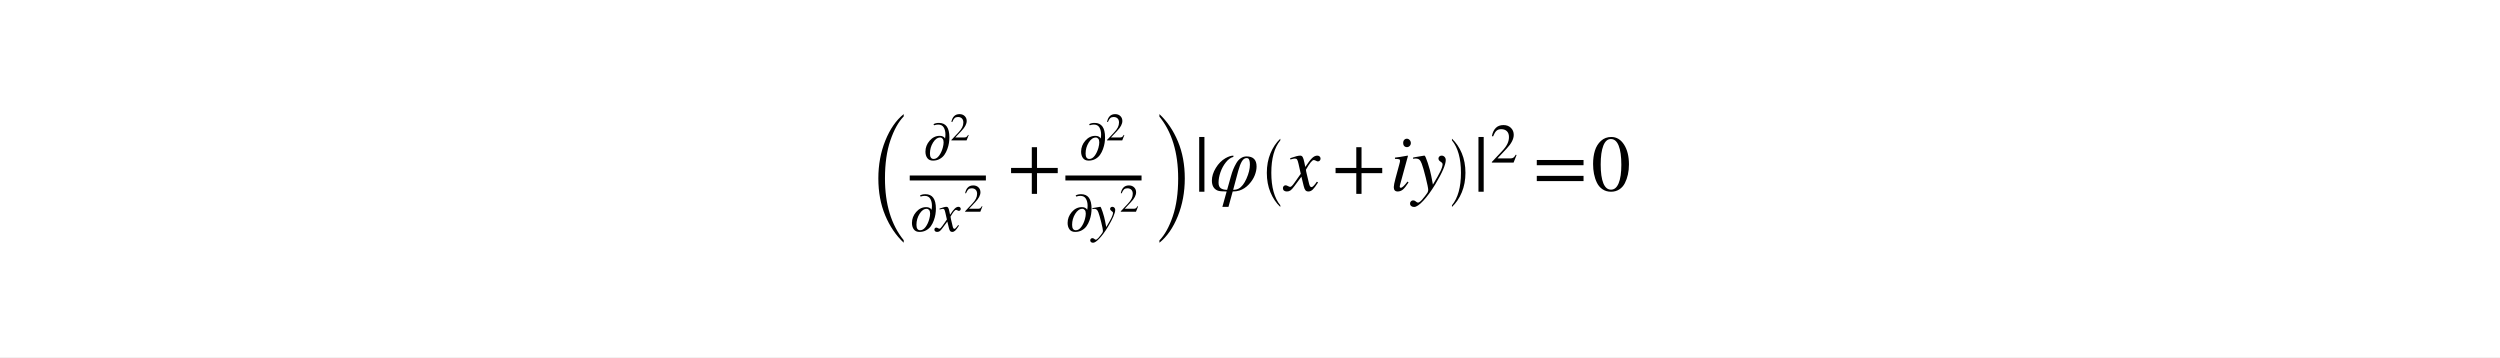
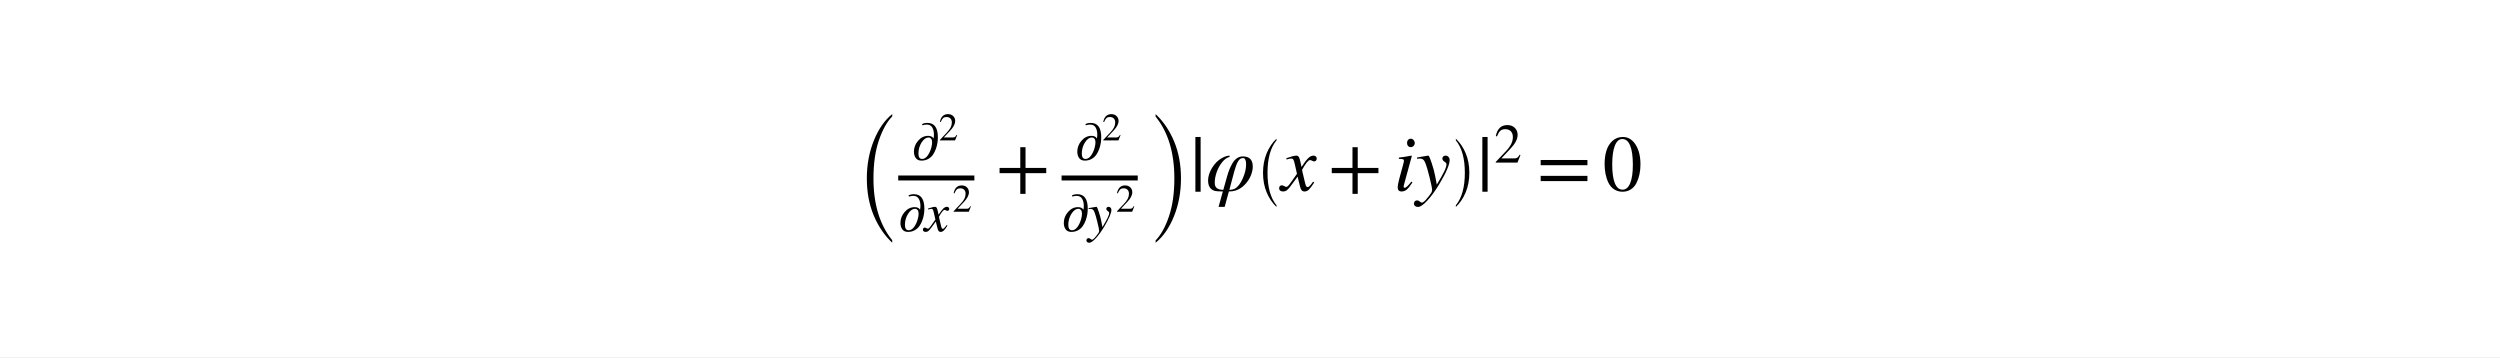
<svg xmlns="http://www.w3.org/2000/svg" xmlns:xlink="http://www.w3.org/1999/xlink" height="54pt" version="1.1" viewBox="0 0 378 54" width="378pt">
  <defs>
    <style type="text/css">
*{stroke-linecap:butt;stroke-linejoin:round;stroke-miterlimit:100000;}
  </style>
  </defs>
  <g id="figure_1">
    <g id="patch_1">
      <path d="M 0 54  L 378 54  L 378 0  L 0 0  z " style="fill:#ffffff;" />
    </g>
    <g id="text_1">
      <defs>
+         <path d="M 8.594 103.594  L 8.594 106.594  Q 19.797 96 26.344 80.344  Q 32.906 64.703 32.906 45.094  Q 32.906 25.797 26.344 9.938  Q 19.797 -5.906 8.594 -16.406  L 8.594 -13.406  Q 24.797 6.406 24.797 45.094  Q 24.797 83.797 8.594 103.594  " id="STIXSizeOneSym-Regular-29" />
+         <path d="M 63.594 22  L 37.5 22  L 37.5 -4.094  L 30.906 -4.094  L 30.906 22  L 4.797 22  L 4.797 28.594  L 30.906 28.594  L 30.906 54.703  L 37.5 54.703  L 37.5 28.594  L 63.594 28.594  z " id="STIXGeneral-Regular-2b" />
+         <path d="M 21.906 1  L 26.594 17.703  Q 28 22.797 29.594 26.75  Q 31.203 30.703 33.547 34.703  Q 35.906 38.703 39.203 40.891  Q 42.5 43.094 46.406 43.094  Q 59 43.094 59 30.406  Q 59 25.094 56.641 19.141  Q 54.297 13.203 49.188 7.75  Q 44.094 2.297 37.406 0.094  Q 33.5 -1.094 28.906 -1.094  L 23.594 -20.5  L 15.906 -20.5  L 21.297 -1.094  Q 13 -1.094 10.094 0  Q 2.703 2.906 2.703 12.703  Q 2.703 20.406 7.641 28.547  Q 12.594 36.703 19.906 40.906  Q 25.594 44.094 29.797 44.094  L 29.797 42.5  Q 24.703 41.203 20.297 35.641  Q 15.906 30.094 13.5 23.141  Q 11.094 16.203 11.094 10  Q 11.094 5 13.891 3  Q 16.703 1 21.906 1  M 35.906 24.906  L 29.5 1  Q 33.594 1 36.406 2.5  Q 42 5.5 46.297 15.141  Q 50.594 24.797 50.594 32.797  Q 50.594 36.406 49.891 38.297  Q 49.203 40.203 48.391 40.594  Q 47.594 41 46.297 41  Q 43 41 40.547 36.953  Q 38.094 32.906 35.906 24.906  " id="STIXGeneral-Italic-3c6" />
+         <path d="M 26.406 59.906  Q 26.406 57.797 24.953 56.297  Q 23.5 54.797 21.5 54.797  Q 19.297 54.797 18 56.25  Q 16.703 57.703 16.703 60.094  Q 16.703 62.406 18.047 63.906  Q 19.406 65.406 21.406 65.406  Q 23.406 65.406 24.906 63.75  Q 26.406 62.094 26.406 59.906  M 22.203 11.406  L 23.5 10.297  Q 19.297 3.797 16.391 1.344  Q 13.5 -1.094 9.797 -1.094  Q 4.906 -1.094 4.906 4.406  Q 4.906 7.297 7.094 15.5  L 11.906 33.203  Q 12.797 36.406 12.797 37.594  Q 12.797 39.094 11.641 39.5  Q 10.5 39.906 6.406 40  L 6.406 41.594  Q 11 42 22.406 44.094  L 22.797 43.797  L 13.406 9.5  Q 12.406 6.094 12.406 5.094  Q 12.406 3.594 13.797 3.594  Q 16.297 3.594 22.203 11.406  " id="STIXGeneral-Italic-69" />
        <path d="M 47.406 13.703  L 42 0  L 2.906 0  L 2.906 1.203  L 20.703 20.094  Q 27.703 27.406 30.703 33.5  Q 33.703 39.594 33.703 46.094  Q 33.703 52.797 30 56.5  Q 26.297 60.203 19.797 60.203  Q 14.406 60.203 11.25 57.391  Q 8.094 54.594 5.094 47.203  L 3 47.703  Q 4.703 57 9.844 62.297  Q 15 67.594 23.797 67.594  Q 32.094 67.594 37.188 62.594  Q 42.297 57.594 42.297 50  Q 42.297 38.703 29.5 25.203  L 13 7.594  L 36.406 7.594  Q 39.703 7.594 41.641 8.891  Q 43.594 10.203 46 14.297  z " id="STIXGeneral-Regular-32" />
-         <path d="M 8.594 103.594  L 8.594 106.594  Q 19.797 96 26.344 80.344  Q 32.906 64.703 32.906 45.094  Q 32.906 25.797 26.344 9.938  Q 19.797 -5.906 8.594 -16.406  L 8.594 -13.406  Q 24.797 6.406 24.797 45.094  Q 24.797 83.797 8.594 103.594  " id="STIXSizeOneSym-Regular-29" />
+         <path d="M 11.406 153  L 11.406 156.594  Q 28.203 140.797 38 117.297  Q 47.797 93.797 47.797 64.297  Q 47.797 34.906 37.75 10.047  Q 27.703 -14.797 11.406 -27.906  L 11.406 -24.594  Q 22.797 -12.906 30.547 9.891  Q 38.297 32.703 38.297 64.297  Q 38.297 119.906 11.406 153  " id="STIXSizeTwoSym-Regular-29" />
+         <path d="M 63.703 32  L 4.797 32  L 4.797 38.594  L 63.703 38.594  z M 63.703 12  L 4.797 12  L 4.797 18.594  L 63.703 18.594  z " id="STIXGeneral-Regular-3d" />
        <path d="M 24.297 18.594  L 26.406 7.594  Q 33.094 18.594 35.844 24.344  Q 38.594 30.094 38.594 33.297  Q 38.594 34.906 36 36.5  Q 33.406 38.203 33.406 40.406  Q 33.406 42 34.547 43.047  Q 35.703 44.094 37.406 44.094  Q 39.594 44.094 41.094 42.5  Q 42.594 40.906 42.594 38.594  Q 42.594 29.906 29.5 8.094  Q 21.703 -4.797 14.344 -12.688  Q 7 -20.594 2.703 -20.594  Q 0.406 -20.594 -1 -19.391  Q -2.406 -18.203 -2.406 -16.297  Q -2.406 -14.594 -1.25 -13.438  Q -0.094 -12.297 1.5 -12.297  Q 3.406 -12.297 4.906 -13.688  Q 6.406 -15.094 7.594 -15.094  Q 9.406 -15.094 12.406 -11.797  Q 13.703 -10.5 16.25 -7.141  Q 18.797 -3.797 19.5 -2.703  Q 20.5 -0.703 20.5 0.797  Q 20.5 3.797 17.391 16.344  Q 14.297 28.906 12.297 34  Q 10.906 37.703 9.25 39.047  Q 7.594 40.406 4.594 40.406  Q 3 40.406 1.5 40  L 1.5 41.703  Q 3.703 42.094 4.703 42.297  Q 8.797 43.094 15.406 44.094  L 15.797 44.094  Q 16.906 44.094 19.953 34.797  Q 23 25.5 24.297 18.594  " id="STIXGeneral-Italic-79" />
-         <path d="M 21.906 1  L 26.594 17.703  Q 28 22.797 29.594 26.75  Q 31.203 30.703 33.547 34.703  Q 35.906 38.703 39.203 40.891  Q 42.5 43.094 46.406 43.094  Q 59 43.094 59 30.406  Q 59 25.094 56.641 19.141  Q 54.297 13.203 49.188 7.75  Q 44.094 2.297 37.406 0.094  Q 33.5 -1.094 28.906 -1.094  L 23.594 -20.5  L 15.906 -20.5  L 21.297 -1.094  Q 13 -1.094 10.094 0  Q 2.703 2.906 2.703 12.703  Q 2.703 20.406 7.641 28.547  Q 12.594 36.703 19.906 40.906  Q 25.594 44.094 29.797 44.094  L 29.797 42.5  Q 24.703 41.203 20.297 35.641  Q 15.906 30.094 13.5 23.141  Q 11.094 16.203 11.094 10  Q 11.094 5 13.891 3  Q 16.703 1 21.906 1  M 35.906 24.906  L 29.5 1  Q 33.594 1 36.406 2.5  Q 42 5.5 46.297 15.141  Q 50.594 24.797 50.594 32.797  Q 50.594 36.406 49.891 38.297  Q 49.203 40.203 48.391 40.594  Q 47.594 41 46.297 41  Q 43 41 40.547 36.953  Q 38.094 32.906 35.906 24.906  " id="STIXGeneral-Italic-3c6" />
-         <path d="M 63.703 32  L 4.797 32  L 4.797 38.594  L 63.703 38.594  z M 63.703 12  L 4.797 12  L 4.797 18.594  L 63.703 18.594  z " id="STIXGeneral-Regular-3d" />
+         <path d="M 13.297 -1.406  L 6.703 -1.406  L 6.703 67.594  L 13.297 67.594  z " id="STIXGeneral-Regular-7c" />
+         <path d="M 38.203 -13.406  L 38.203 -16.406  Q 27 -5.797 20.453 9.844  Q 13.906 25.5 13.906 45.094  Q 13.906 64.406 20.453 80.25  Q 27 96.094 38.203 106.594  L 38.203 103.594  Q 22 83.797 22 45.094  Q 22 6.406 38.203 -13.406  " id="STIXSizeOneSym-Regular-28" />
        <path d="M 24.297 35.5  L 25.5 29.797  Q 30.797 37.906 34.047 41  Q 37.297 44.094 40.594 44.094  Q 42.406 44.094 43.547 43.047  Q 44.703 42 44.703 40.391  Q 44.703 38.797 43.75 37.797  Q 42.797 36.797 41.297 36.797  Q 40.406 36.797 38.906 37.641  Q 37.406 38.5 36.094 38.5  Q 33.203 38.5 26.297 26.406  Q 26.297 25.094 27.094 21.906  L 30.297 8.5  Q 31.297 4.406 33.297 4.406  Q 34.906 4.406 38 8.406  Q 38.297 8.797 38.688 9.344  Q 39.094 9.906 39.391 10.344  Q 39.703 10.797 40.094 11.203  L 41.594 10.297  Q 37.297 3.594 34.797 1.25  Q 32.297 -1.094 29.406 -1.094  Q 27 -1.094 25.703 0.406  Q 24.406 1.906 23.5 5.703  L 20.594 17.594  L 11.797 5.703  Q 8.703 1.5 6.75 0.203  Q 4.797 -1.094 2.297 -1.094  Q 0 -1.094 -1.344 0  Q -2.703 1.094 -2.703 3.094  Q -2.703 4.594 -1.75 5.641  Q -0.797 6.703 0.703 6.703  Q 1.906 6.703 3.906 5.594  Q 5.406 4.703 6.5 4.703  Q 8.203 4.703 11.594 9.594  L 19.797 21.203  L 17 33.594  Q 16 38 15.141 39.203  Q 14.297 40.406 12.406 40.406  Q 11.203 40.406 8.5 39.703  L 6.703 39.203  L 6.406 40.797  L 7.5 41.203  Q 15.5 44.094 19.203 44.094  Q 21.094 44.094 22.188 42.297  Q 23.297 40.5 24.297 35.5  " id="STIXGeneral-Italic-78" />
        <path d="M 47.594 33  Q 47.594 26.297 46.297 20.344  Q 45 14.406 42.453 9.406  Q 39.906 4.406 35.406 1.5  Q 30.906 -1.406 25 -1.406  Q 18.906 -1.406 14.297 1.688  Q 9.703 4.797 7.203 10  Q 4.703 15.203 3.547 21.094  Q 2.406 27 2.406 33.594  Q 2.406 42.906 4.703 50.344  Q 7 57.797 12.344 62.688  Q 17.703 67.594 25.406 67.594  Q 35.203 67.594 41.391 58  Q 47.594 48.406 47.594 33  M 38 32.5  Q 38 48.297 34.641 56.641  Q 31.297 65 24.797 65  Q 18.594 65 15.297 56.594  Q 12 48.203 12 32.906  Q 12 17.5 15.297 9.344  Q 18.594 1.203 25 1.203  Q 31.297 1.203 34.641 9.344  Q 38 17.5 38 32.5  " id="STIXGeneral-Regular-30" />
-         <path d="M 38.203 -13.406  L 38.203 -16.406  Q 27 -5.797 20.453 9.844  Q 13.906 25.5 13.906 45.094  Q 13.906 64.406 20.453 80.25  Q 27 96.094 38.203 106.594  L 38.203 103.594  Q 22 83.797 22 45.094  Q 22 6.406 38.203 -13.406  " id="STIXSizeOneSym-Regular-28" />
-         <path d="M 11.406 153  L 11.406 156.594  Q 28.203 140.797 38 117.297  Q 47.797 93.797 47.797 64.297  Q 47.797 34.906 37.75 10.047  Q 27.703 -14.797 11.406 -27.906  L 11.406 -24.594  Q 22.797 -12.906 30.547 9.891  Q 38.297 32.703 38.297 64.297  Q 38.297 119.906 11.406 153  " id="STIXSizeTwoSym-Regular-29" />
-         <path d="M 26.406 59.906  Q 26.406 57.797 24.953 56.297  Q 23.5 54.797 21.5 54.797  Q 19.297 54.797 18 56.25  Q 16.703 57.703 16.703 60.094  Q 16.703 62.406 18.047 63.906  Q 19.406 65.406 21.406 65.406  Q 23.406 65.406 24.906 63.75  Q 26.406 62.094 26.406 59.906  M 22.203 11.406  L 23.5 10.297  Q 19.297 3.797 16.391 1.344  Q 13.5 -1.094 9.797 -1.094  Q 4.906 -1.094 4.906 4.406  Q 4.906 7.297 7.094 15.5  L 11.906 33.203  Q 12.797 36.406 12.797 37.594  Q 12.797 39.094 11.641 39.5  Q 10.5 39.906 6.406 40  L 6.406 41.594  Q 11 42 22.406 44.094  L 22.797 43.797  L 13.406 9.5  Q 12.406 6.094 12.406 5.094  Q 12.406 3.594 13.797 3.594  Q 16.297 3.594 22.203 11.406  " id="STIXGeneral-Italic-69" />
+         <path d="M 19.5 62.5  L 18.5 64.5  Q 22.297 66.797 28.297 66.797  Q 47.094 66.797 47.094 40.797  Q 47.094 35.906 46.297 30.703  Q 45.5 25.5 43.391 19.703  Q 41.297 13.906 38.094 9.344  Q 34.906 4.797 29.594 1.844  Q 24.297 -1.094 17.594 -1.094  Q 10.703 -1.094 7.344 3.5  Q 4 8.094 4 15.094  Q 4 26 11.547 34.75  Q 19.094 43.5 29.703 43.5  Q 36.594 43.5 39.297 38.703  Q 40 42.594 40 45.703  Q 40 53.406 36.953 58.594  Q 33.906 63.797 26.906 63.797  Q 23.594 63.797 19.5 62.5  M 36.703 31.906  Q 36.703 36.297 34.844 38.391  Q 33 40.5 30.594 40.5  Q 23.297 40.5 17.688 31.453  Q 12.094 22.406 12.094 11.703  Q 12.094 1.906 18.797 1.906  Q 24.203 1.906 28.547 7.797  Q 32.906 13.703 35.203 22.094  Q 36.703 27.594 36.703 31.906  " id="STIXGeneral-Regular-2202" />
        <path d="M 50.297 -24.297  L 50.297 -27.906  Q 33.5 -12.094 23.703 11.406  Q 13.906 34.906 13.906 64.297  Q 13.906 93.797 23.953 118.641  Q 34 143.5 50.297 156.594  L 50.297 153.297  Q 38.906 141.594 31.156 118.844  Q 23.406 96.094 23.406 64.297  Q 23.406 8.797 50.297 -24.297  " id="STIXSizeTwoSym-Regular-28" />
-         <path d="M 19.5 62.5  L 18.5 64.5  Q 22.297 66.797 28.297 66.797  Q 47.094 66.797 47.094 40.797  Q 47.094 35.906 46.297 30.703  Q 45.5 25.5 43.391 19.703  Q 41.297 13.906 38.094 9.344  Q 34.906 4.797 29.594 1.844  Q 24.297 -1.094 17.594 -1.094  Q 10.703 -1.094 7.344 3.5  Q 4 8.094 4 15.094  Q 4 26 11.547 34.75  Q 19.094 43.5 29.703 43.5  Q 36.594 43.5 39.297 38.703  Q 40 42.594 40 45.703  Q 40 53.406 36.953 58.594  Q 33.906 63.797 26.906 63.797  Q 23.594 63.797 19.5 62.5  M 36.703 31.906  Q 36.703 36.297 34.844 38.391  Q 33 40.5 30.594 40.5  Q 23.297 40.5 17.688 31.453  Q 12.094 22.406 12.094 11.703  Q 12.094 1.906 18.797 1.906  Q 24.203 1.906 28.547 7.797  Q 32.906 13.703 35.203 22.094  Q 36.703 27.594 36.703 31.906  " id="STIXGeneral-Regular-2202" />
-         <path d="M 63.594 22  L 37.5 22  L 37.5 -4.094  L 30.906 -4.094  L 30.906 22  L 4.797 22  L 4.797 28.594  L 30.906 28.594  L 30.906 54.703  L 37.5 54.703  L 37.5 28.594  L 63.594 28.594  z " id="STIXGeneral-Regular-2b" />
-         <path d="M 13.297 -1.406  L 6.703 -1.406  L 6.703 67.594  L 13.297 67.594  z " id="STIXGeneral-Regular-7c" />
      </defs>
-       <g transform="translate(131.34 28.86)scale(0.12 -0.12)">
+       <g transform="translate(129.6 28.86)scale(0.12 -0.12)">
        <use transform="translate(0.0 -40.8125)scale(0.8783638)" xlink:href="#STIXSizeTwoSym-Regular-28" />
        <use transform="translate(68.75838 38.88531)scale(0.7)" xlink:href="#STIXGeneral-Regular-2202" />
        <use transform="translate(102.8087 63.57781)scale(0.49)" xlink:href="#STIXGeneral-Regular-32" />
        <use transform="translate(51.75838 -50.94375)scale(0.7)" xlink:href="#STIXGeneral-Regular-2202" />
        <use transform="translate(84.72837 -50.94375)scale(0.7)" xlink:href="#STIXGeneral-Italic-78" />
        <use transform="translate(120.1296 -26.25125)scale(0.49)" xlink:href="#STIXGeneral-Regular-32" />
        <use transform="translate(174.6561 0.3228125)" xlink:href="#STIXGeneral-Regular-2b" />
-         <use transform="translate(264.893 38.88531)scale(0.7)" xlink:href="#STIXGeneral-Regular-2202" />
-         <use transform="translate(298.9433 63.57781)scale(0.49)" xlink:href="#STIXGeneral-Regular-32" />
-         <use transform="translate(247.893 -50.94375)scale(0.7)" xlink:href="#STIXGeneral-Regular-2202" />
-         <use transform="translate(280.863 -50.94375)scale(0.7)" xlink:href="#STIXGeneral-Italic-79" />
-         <use transform="translate(316.2642 -26.25125)scale(0.49)" xlink:href="#STIXGeneral-Regular-32" />
-         <use transform="translate(356.3507 -40.8125)scale(0.8783638)" xlink:href="#STIXSizeTwoSym-Regular-29" />
-         <use transform="translate(409.7787 0.3228125)" xlink:href="#STIXGeneral-Regular-7c" />
-         <use transform="translate(429.7787 0.3228125)" xlink:href="#STIXGeneral-Italic-3c6" />
-         <use transform="translate(491.9787 -8.786563)scale(0.699187)" xlink:href="#STIXSizeOneSym-Regular-28" />
-         <use transform="translate(524.6802 0.3228125)" xlink:href="#STIXGeneral-Italic-78" />
-         <use transform="translate(583.5202 0.3228125)" xlink:href="#STIXGeneral-Regular-2b" />
-         <use transform="translate(656.757 0.3228125)" xlink:href="#STIXGeneral-Italic-69" />
-         <use transform="translate(684.557 0.3228125)" xlink:href="#STIXGeneral-Italic-79" />
-         <use transform="translate(728.957 -8.786563)scale(0.699187)" xlink:href="#STIXSizeOneSym-Regular-29" />
-         <use transform="translate(761.6585 0.3228125)" xlink:href="#STIXGeneral-Regular-7c" />
-         <use transform="translate(783.2018 35.59781)scale(0.7)" xlink:href="#STIXGeneral-Regular-32" />
-         <use transform="translate(837.0511 0.3228125)" xlink:href="#STIXGeneral-Regular-3d" />
-         <use transform="translate(910.3818 0.3228125)" xlink:href="#STIXGeneral-Regular-30" />
+         <use transform="translate(274.5961 38.88531)scale(0.7)" xlink:href="#STIXGeneral-Regular-2202" />
+         <use transform="translate(308.6464 63.57781)scale(0.49)" xlink:href="#STIXGeneral-Regular-32" />
+         <use transform="translate(257.5961 -50.94375)scale(0.7)" xlink:href="#STIXGeneral-Regular-2202" />
+         <use transform="translate(290.5661 -50.94375)scale(0.7)" xlink:href="#STIXGeneral-Italic-79" />
+         <use transform="translate(325.9673 -26.25125)scale(0.49)" xlink:href="#STIXGeneral-Regular-32" />
+         <use transform="translate(366.0538 -40.8125)scale(0.8783638)" xlink:href="#STIXSizeTwoSym-Regular-29" />
+         <use transform="translate(419.4818 0.3228125)" xlink:href="#STIXGeneral-Regular-7c" />
+         <use transform="translate(439.4818 0.3228125)" xlink:href="#STIXGeneral-Italic-3c6" />
+         <use transform="translate(501.6818 -8.786563)scale(0.699187)" xlink:href="#STIXSizeOneSym-Regular-28" />
+         <use transform="translate(534.3833 0.3228125)" xlink:href="#STIXGeneral-Italic-78" />
+         <use transform="translate(593.2233 0.3228125)" xlink:href="#STIXGeneral-Regular-2b" />
+         <use transform="translate(676.1633 0.3228125)" xlink:href="#STIXGeneral-Italic-69" />
+         <use transform="translate(703.9632 0.3228125)" xlink:href="#STIXGeneral-Italic-79" />
+         <use transform="translate(748.3632 -8.786563)scale(0.699187)" xlink:href="#STIXSizeOneSym-Regular-29" />
+         <use transform="translate(781.0647 0.3228125)" xlink:href="#STIXGeneral-Regular-7c" />
+         <use transform="translate(802.608 35.59781)scale(0.7)" xlink:href="#STIXGeneral-Regular-32" />
+         <use transform="translate(856.4574 0.3228125)" xlink:href="#STIXGeneral-Regular-3d" />
+         <use transform="translate(939.3973 0.3228125)" xlink:href="#STIXGeneral-Regular-30" />
        <path d="M 51.758 13.12  L 51.758 19.37  L 147.716 19.37  L 147.716 13.12  L 51.758 13.12  z " />
-         <path d="M 247.893 13.12  L 247.893 19.37  L 343.851 19.37  L 343.851 13.12  L 247.893 13.12  z " />
+         <path d="M 257.596 13.12  L 257.596 19.37  L 353.554 19.37  L 353.554 13.12  L 257.596 13.12  z " />
      </g>
    </g>
  </g>
</svg>
